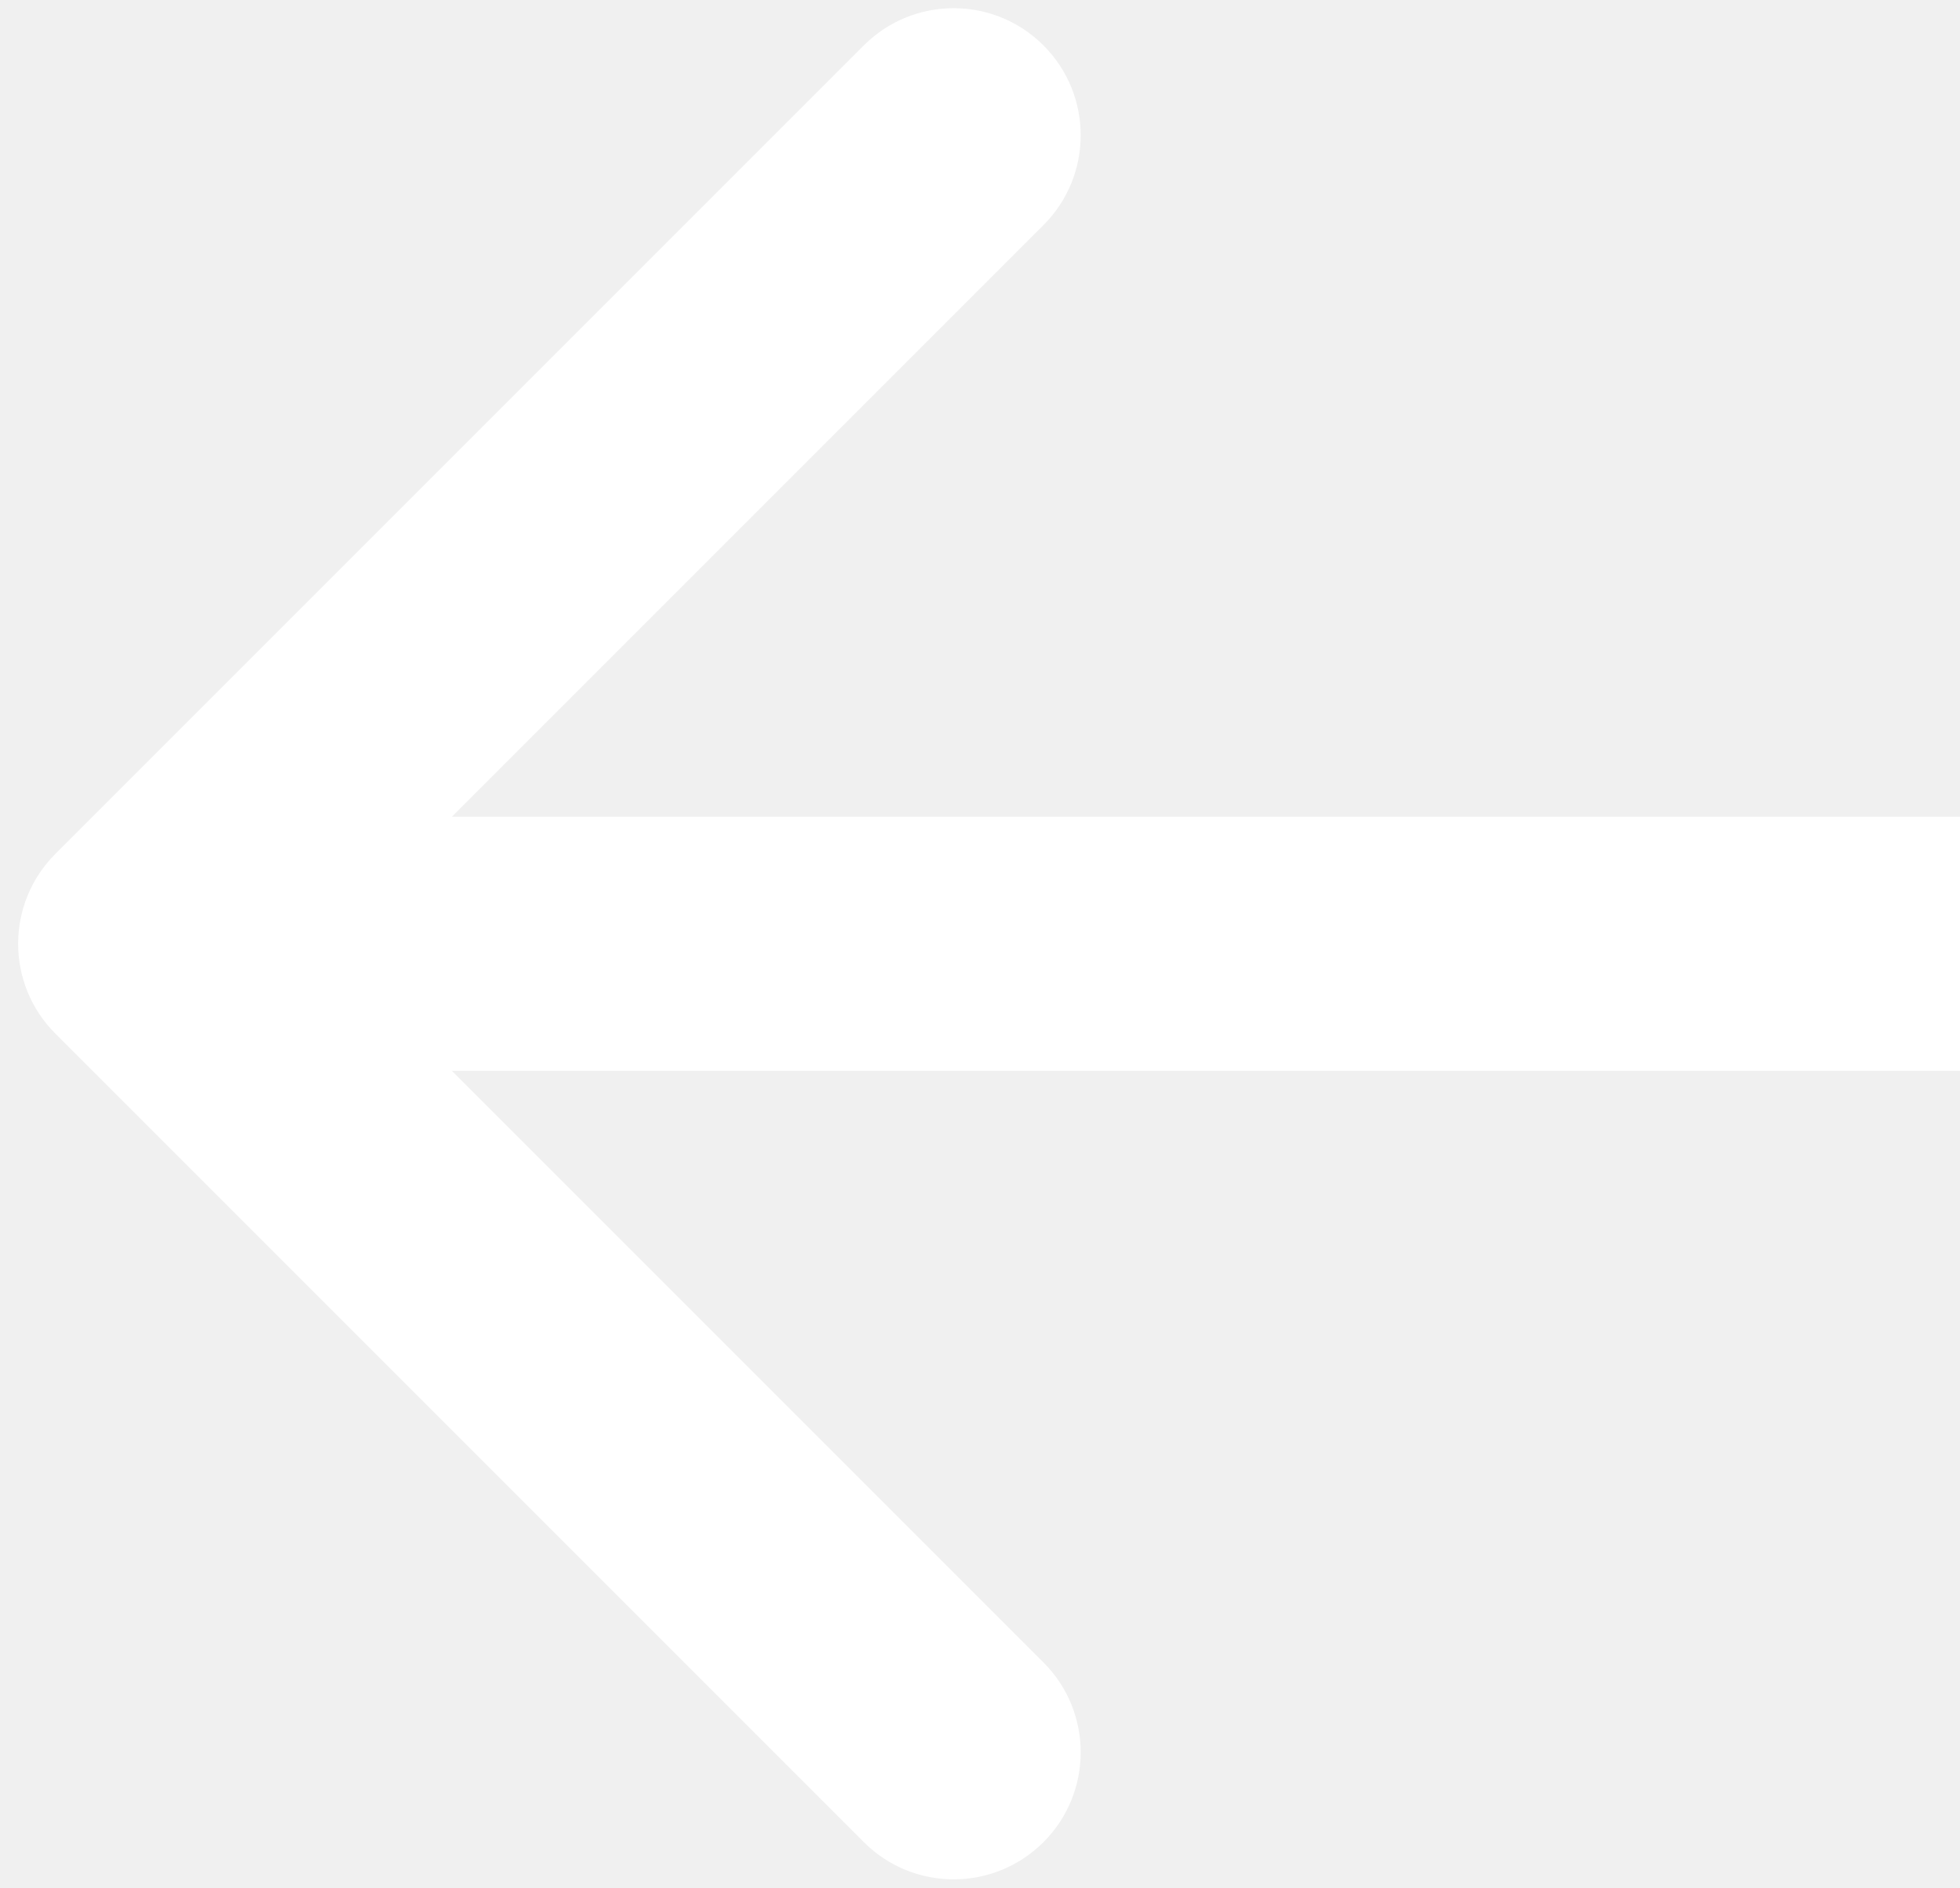
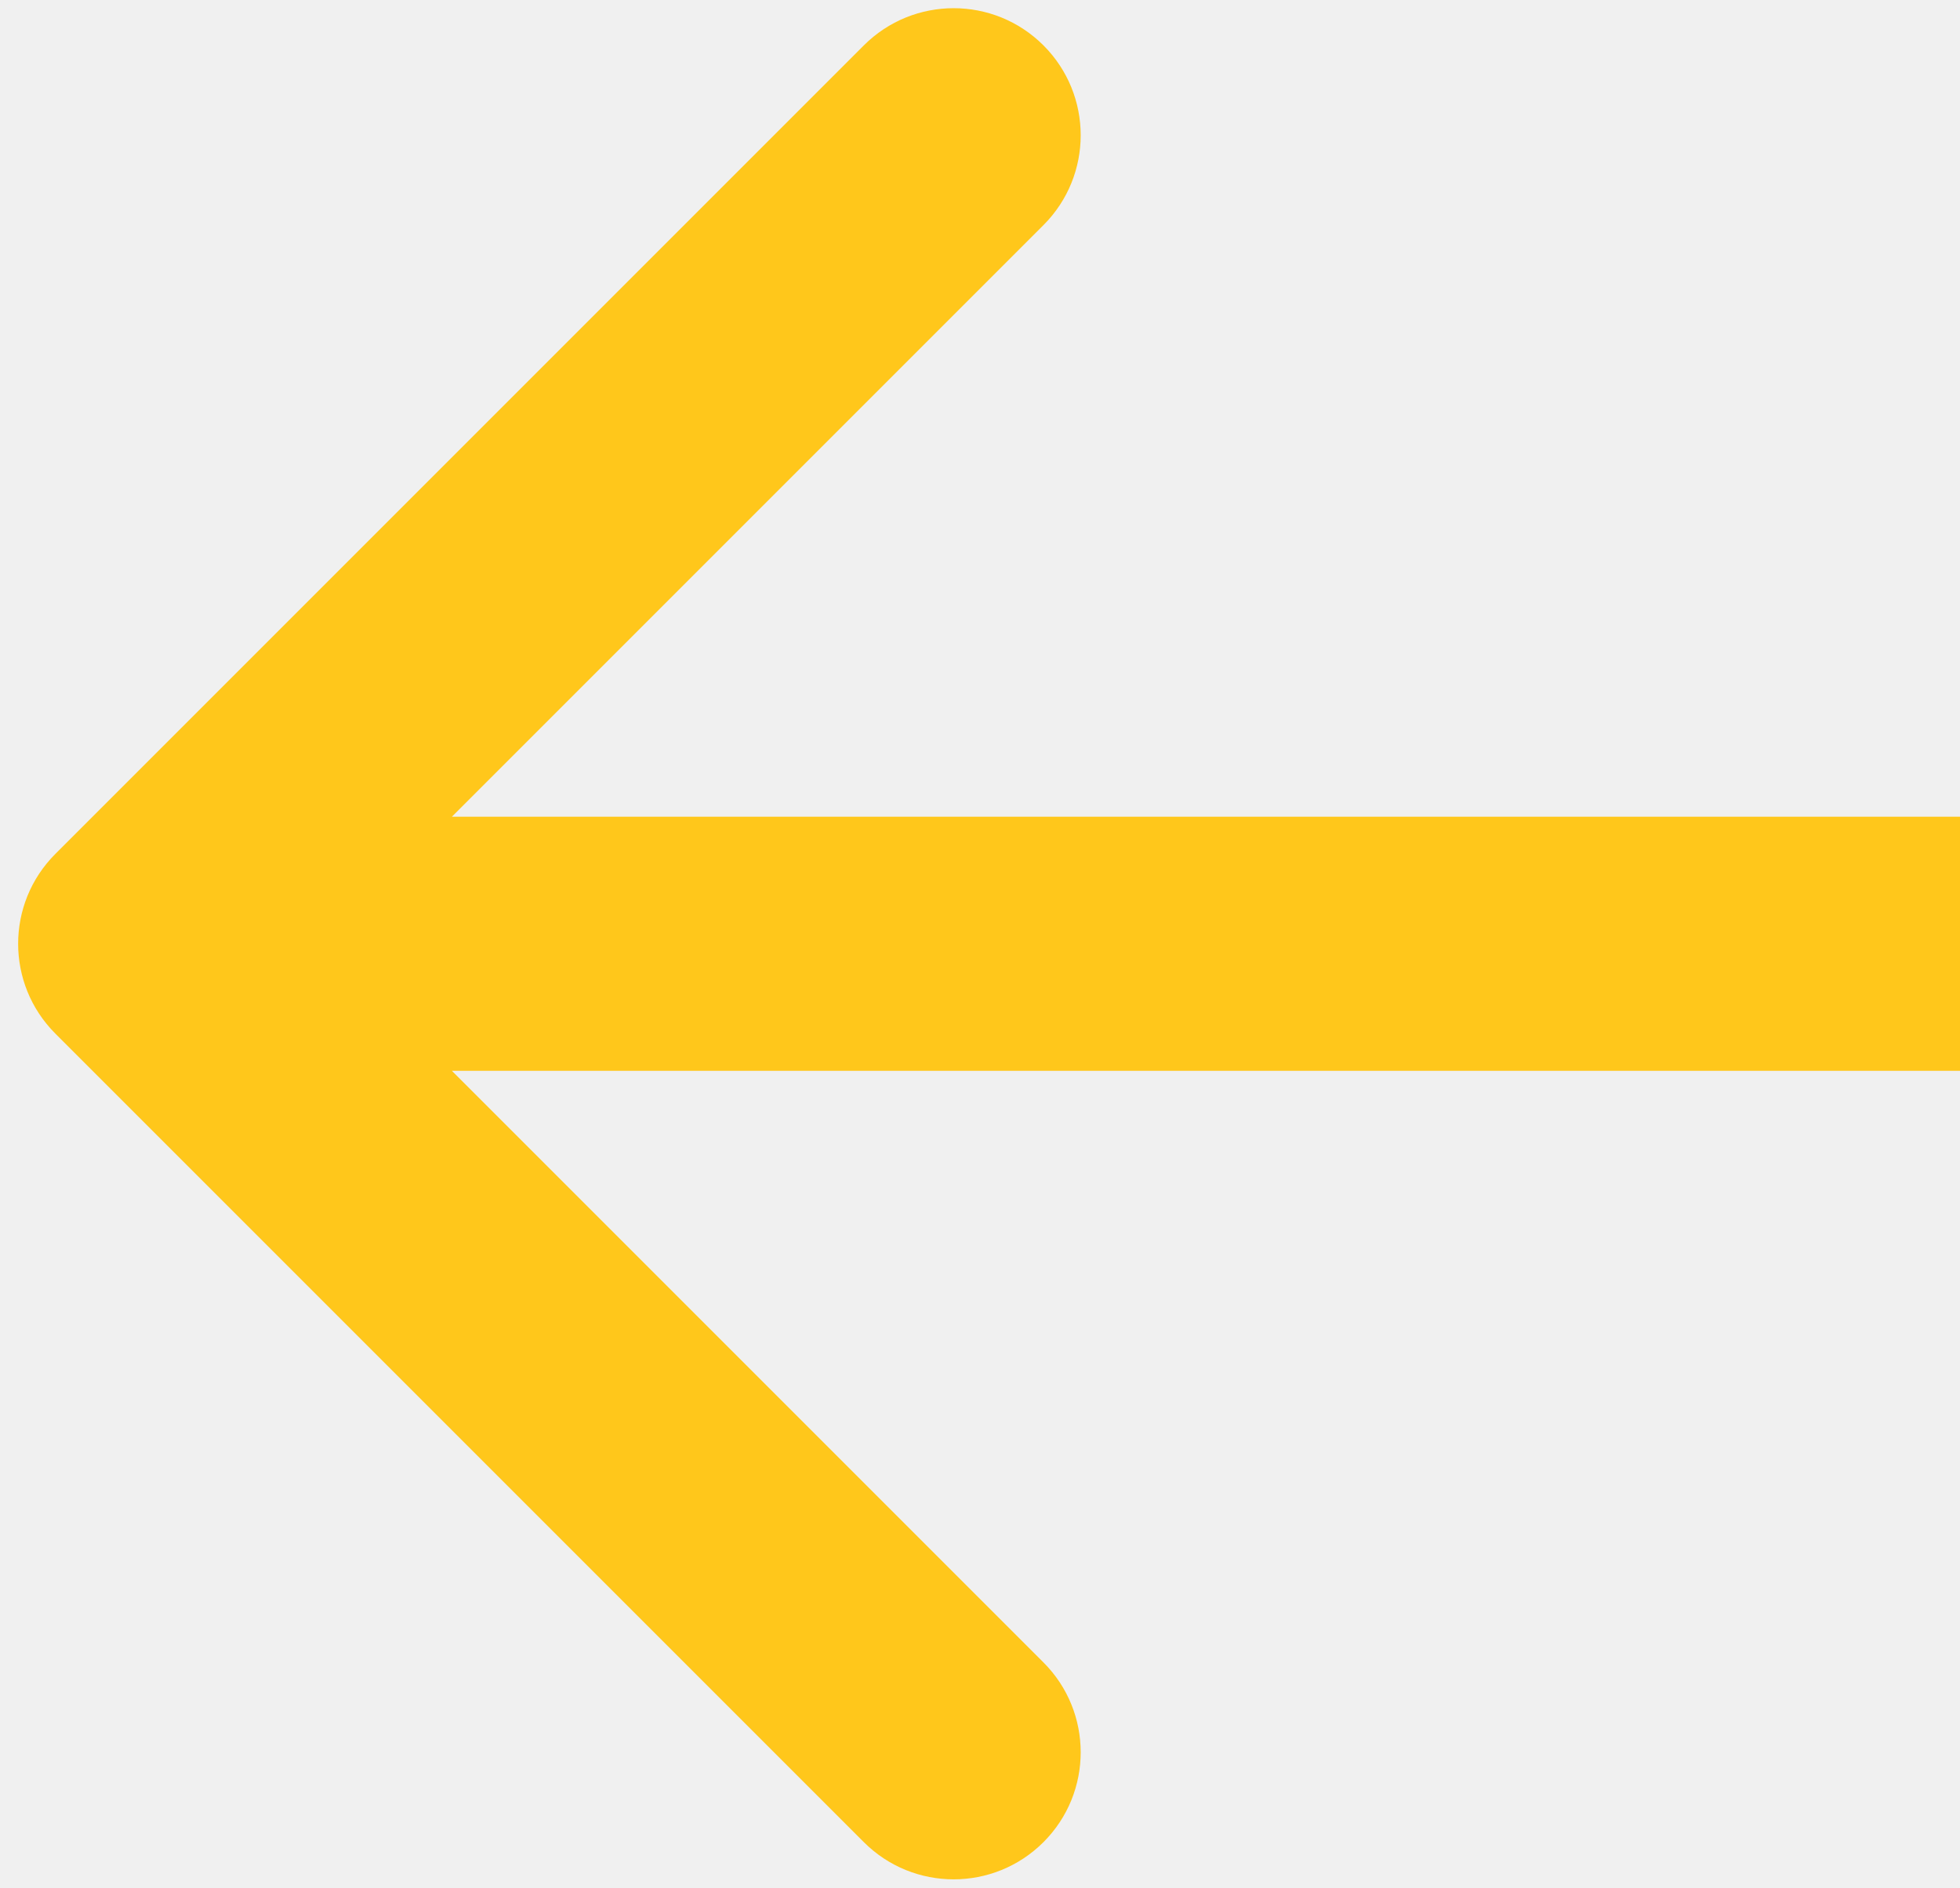
<svg xmlns="http://www.w3.org/2000/svg" width="54" height="52" viewBox="0 0 54 52" fill="none">
-   <path d="M1.525 23.525C0.158 24.892 0.158 27.108 1.525 28.475L23.799 50.749C25.166 52.116 27.382 52.116 28.749 50.749C30.116 49.382 30.116 47.166 28.749 45.799L8.95 26L28.749 6.201C30.116 4.834 30.116 2.618 28.749 1.251C27.382 -0.116 25.166 -0.116 23.799 1.251L1.525 23.525ZM54 22.5L4 22.5V29.5L54 29.5V22.5Z" fill="white" />
+   <path d="M1.525 23.525C0.158 24.892 0.158 27.108 1.525 28.475L23.799 50.749C25.166 52.116 27.382 52.116 28.749 50.749C30.116 49.382 30.116 47.166 28.749 45.799L8.95 26L28.749 6.201C30.116 4.834 30.116 2.618 28.749 1.251C27.382 -0.116 25.166 -0.116 23.799 1.251L1.525 23.525ZM54 22.5L4 22.5V29.5L54 29.5V22.5Z" fill="#FFC71B" />
</svg>
